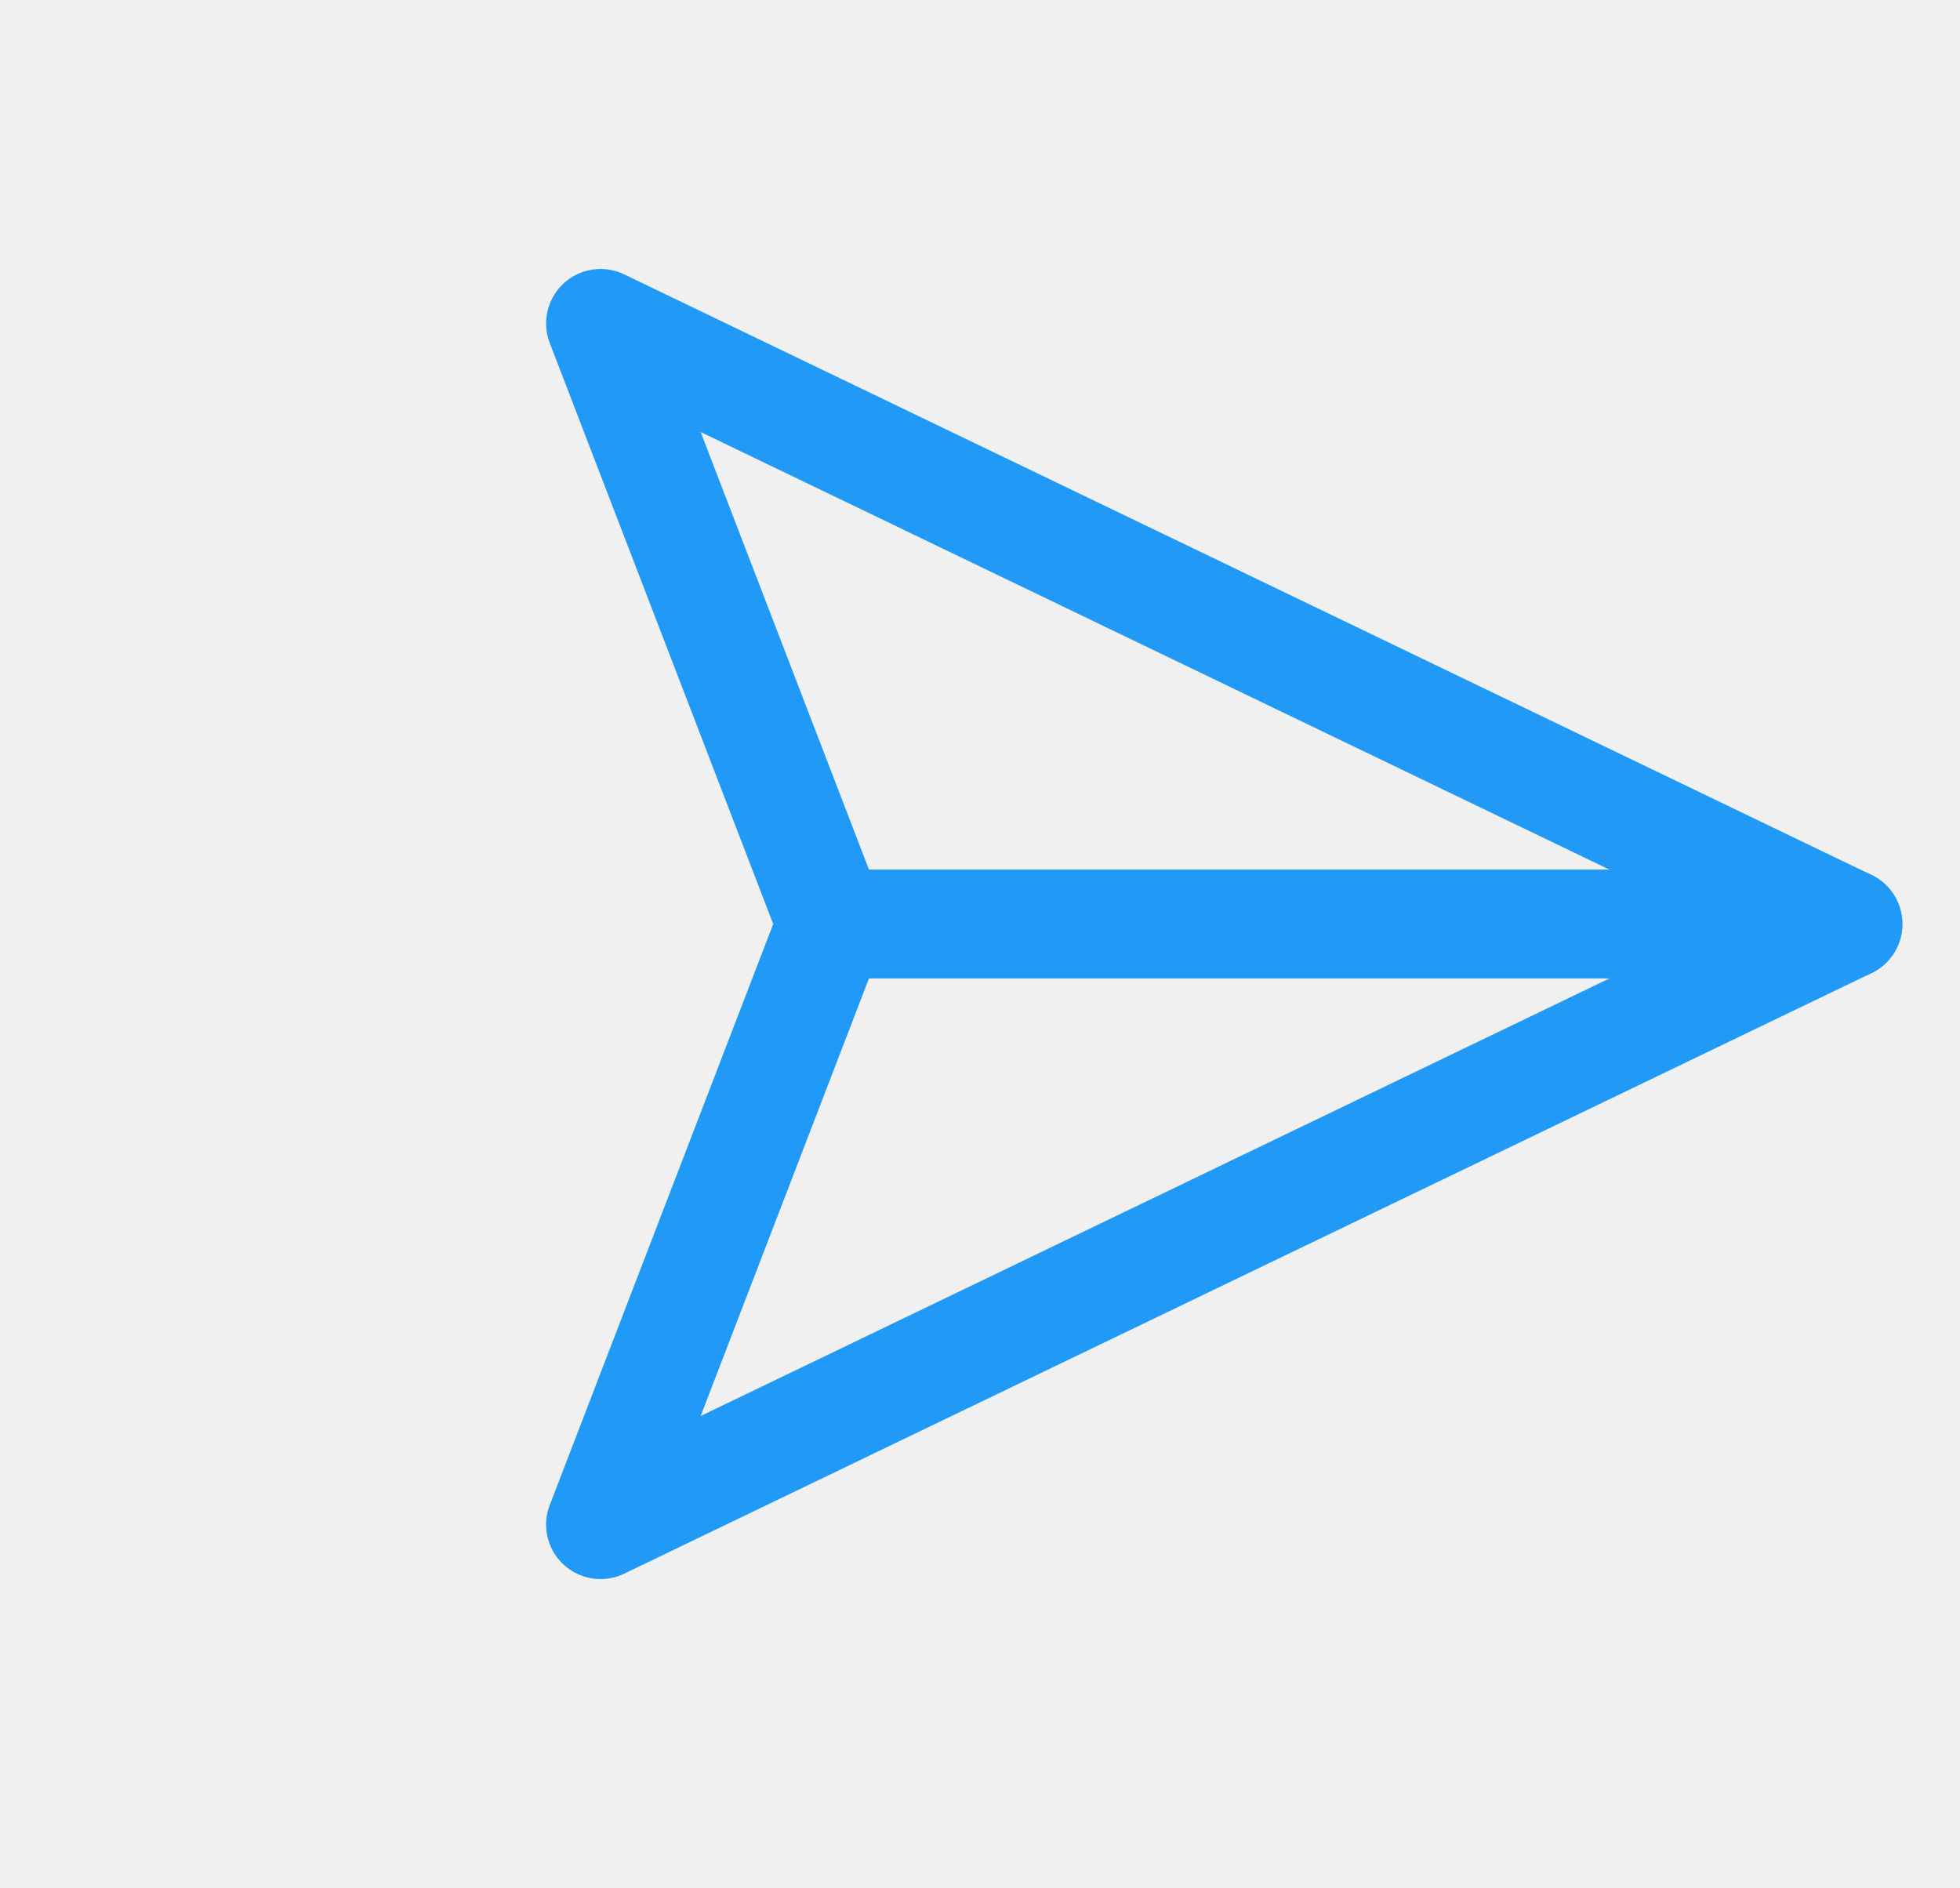
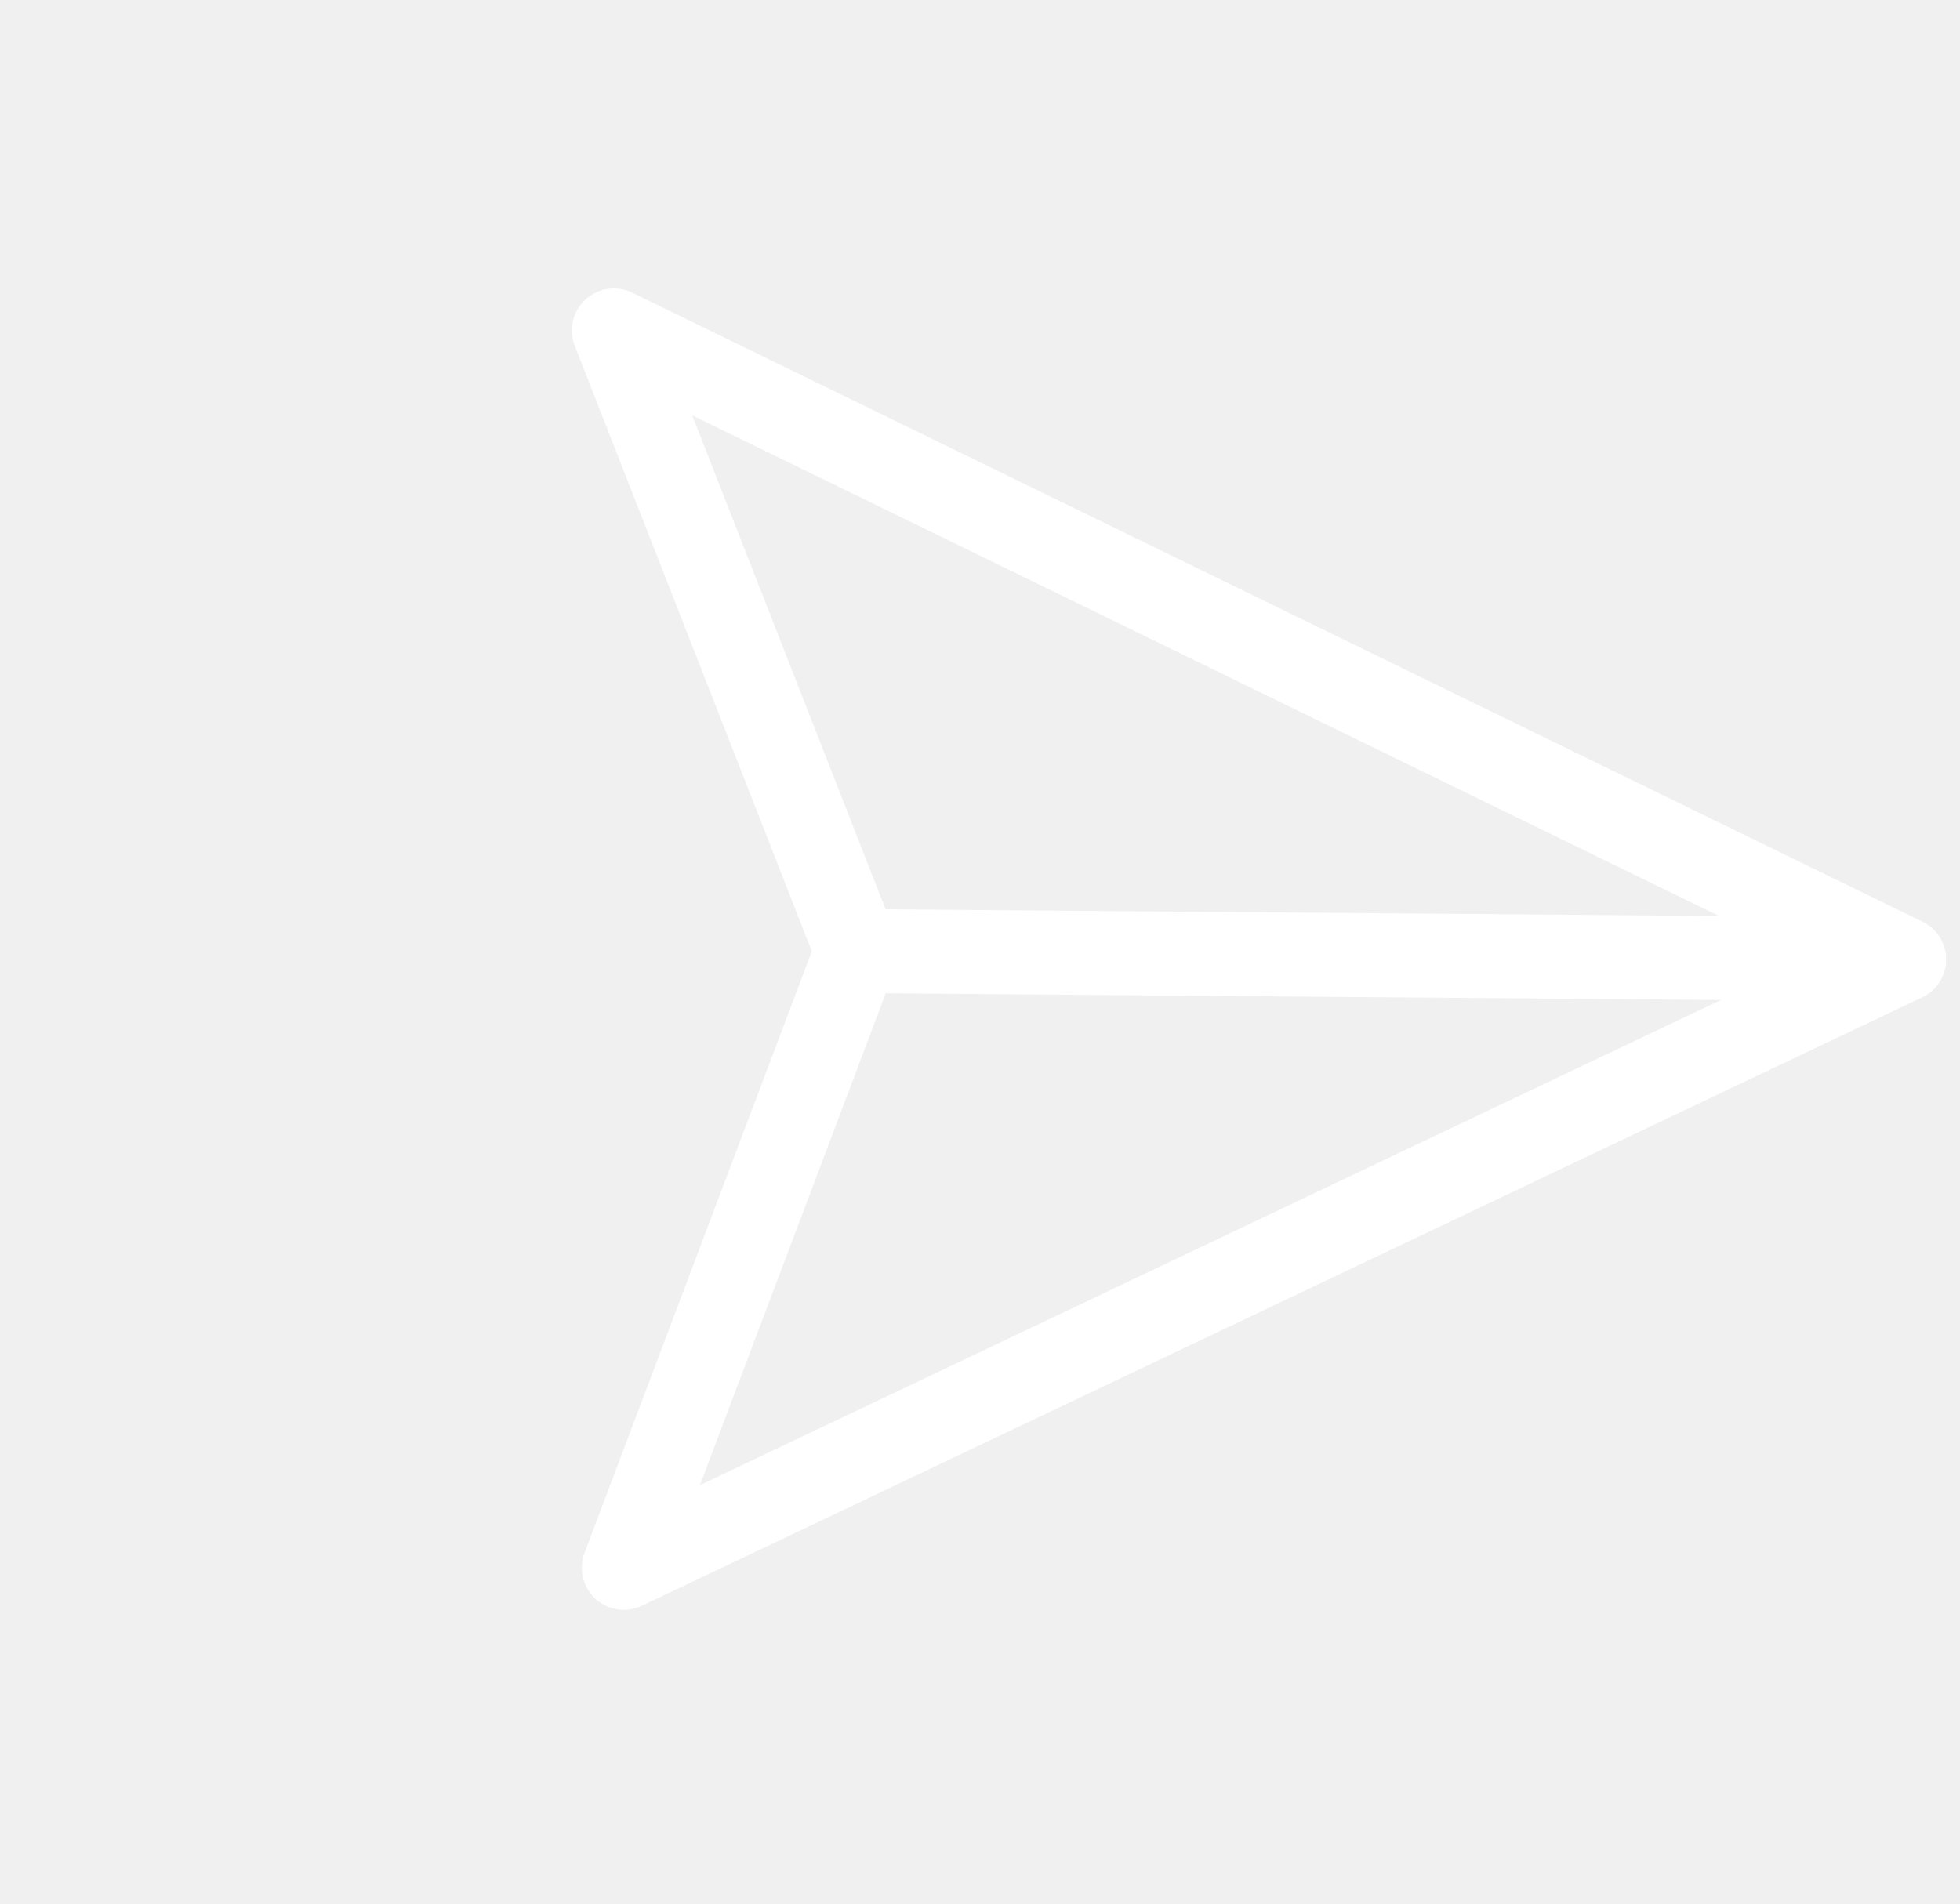
- <svg xmlns="http://www.w3.org/2000/svg" width="27" height="26" viewBox="0 0 27 26" fill="none">
-   <path d="M25.456 12.728H11.455" stroke="#2199F7" stroke-width="1.5" stroke-linecap="round" stroke-linejoin="round" />
-   <path d="M25.456 12.728L8.273 21.001L11.455 12.728L8.273 4.455L25.456 12.728Z" stroke="#2199F7" stroke-width="1.5" stroke-linecap="round" stroke-linejoin="round" />
+ <svg xmlns="http://www.w3.org/2000/svg" width="35" height="34" viewBox="0 0 35 34" fill="none">
+   <path d="M34 17.136L15.3 16.986" stroke="white" stroke-width="1.5" stroke-linecap="round" stroke-linejoin="round" />
+   <path d="M34 17.136L11.139 28.002L15.3 16.986L10.962 5.902L34 17.136Z" stroke="white" stroke-width="1.5" stroke-linecap="round" stroke-linejoin="round" />
</svg>
